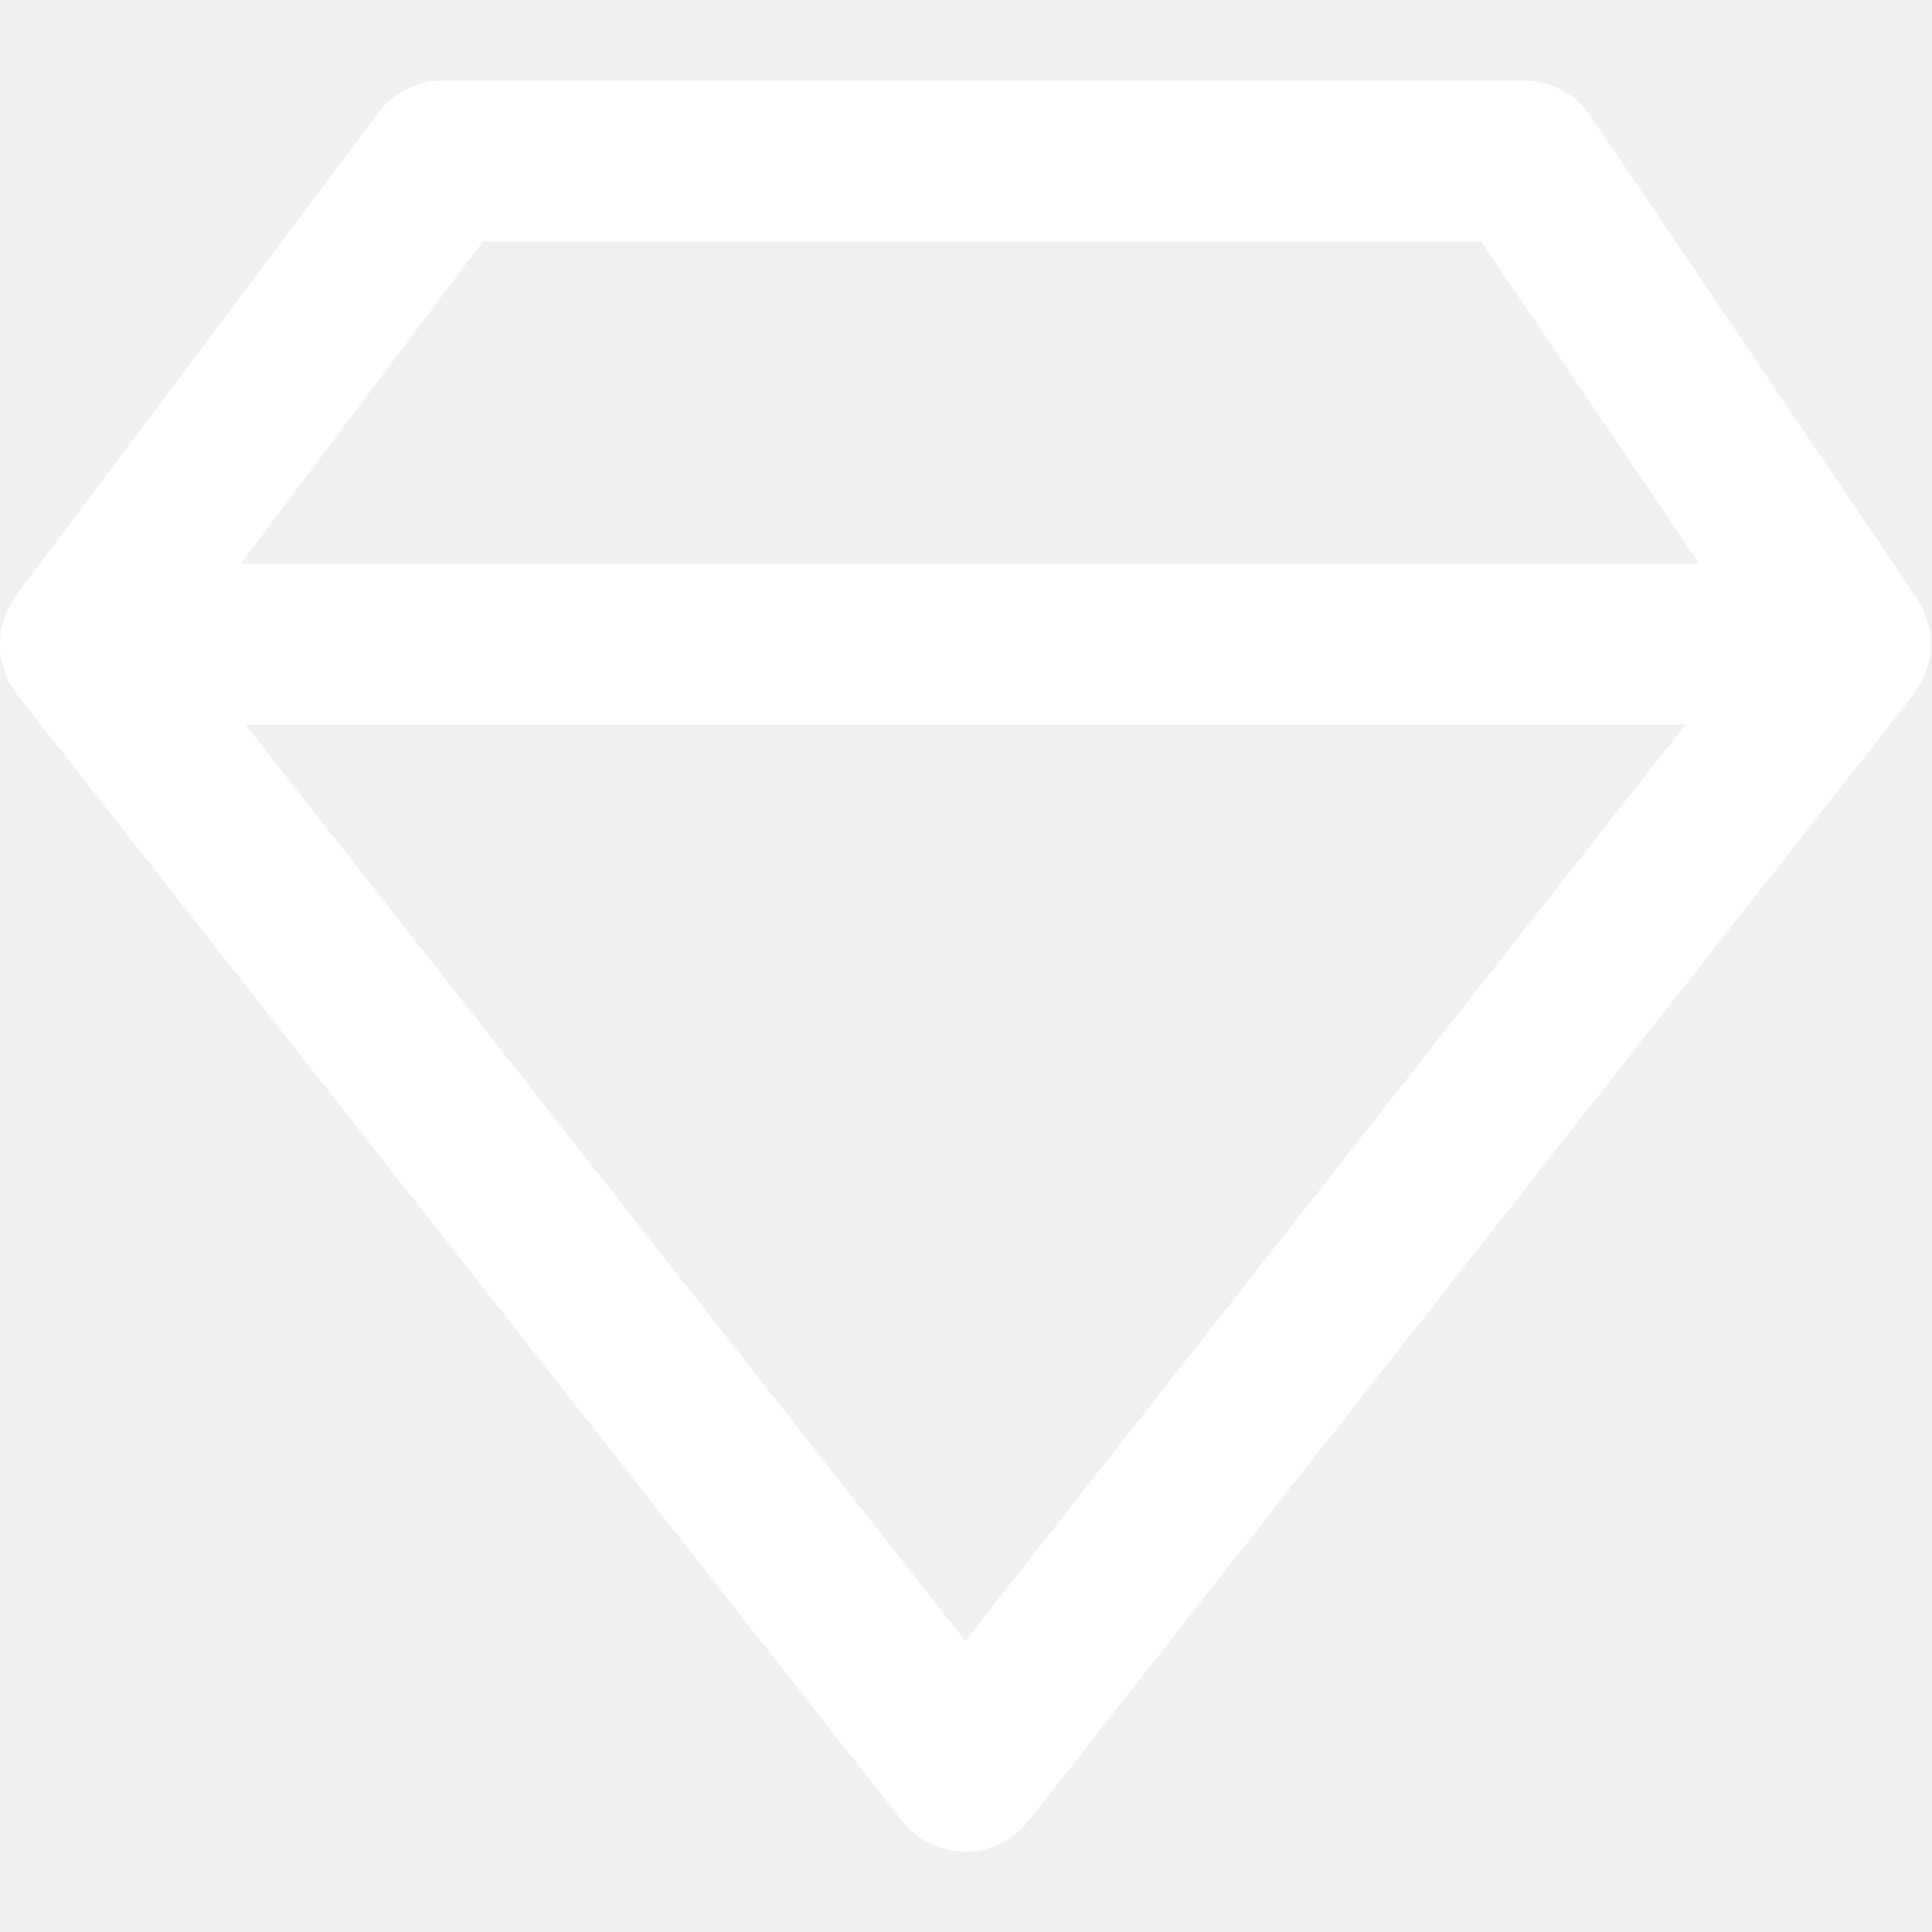
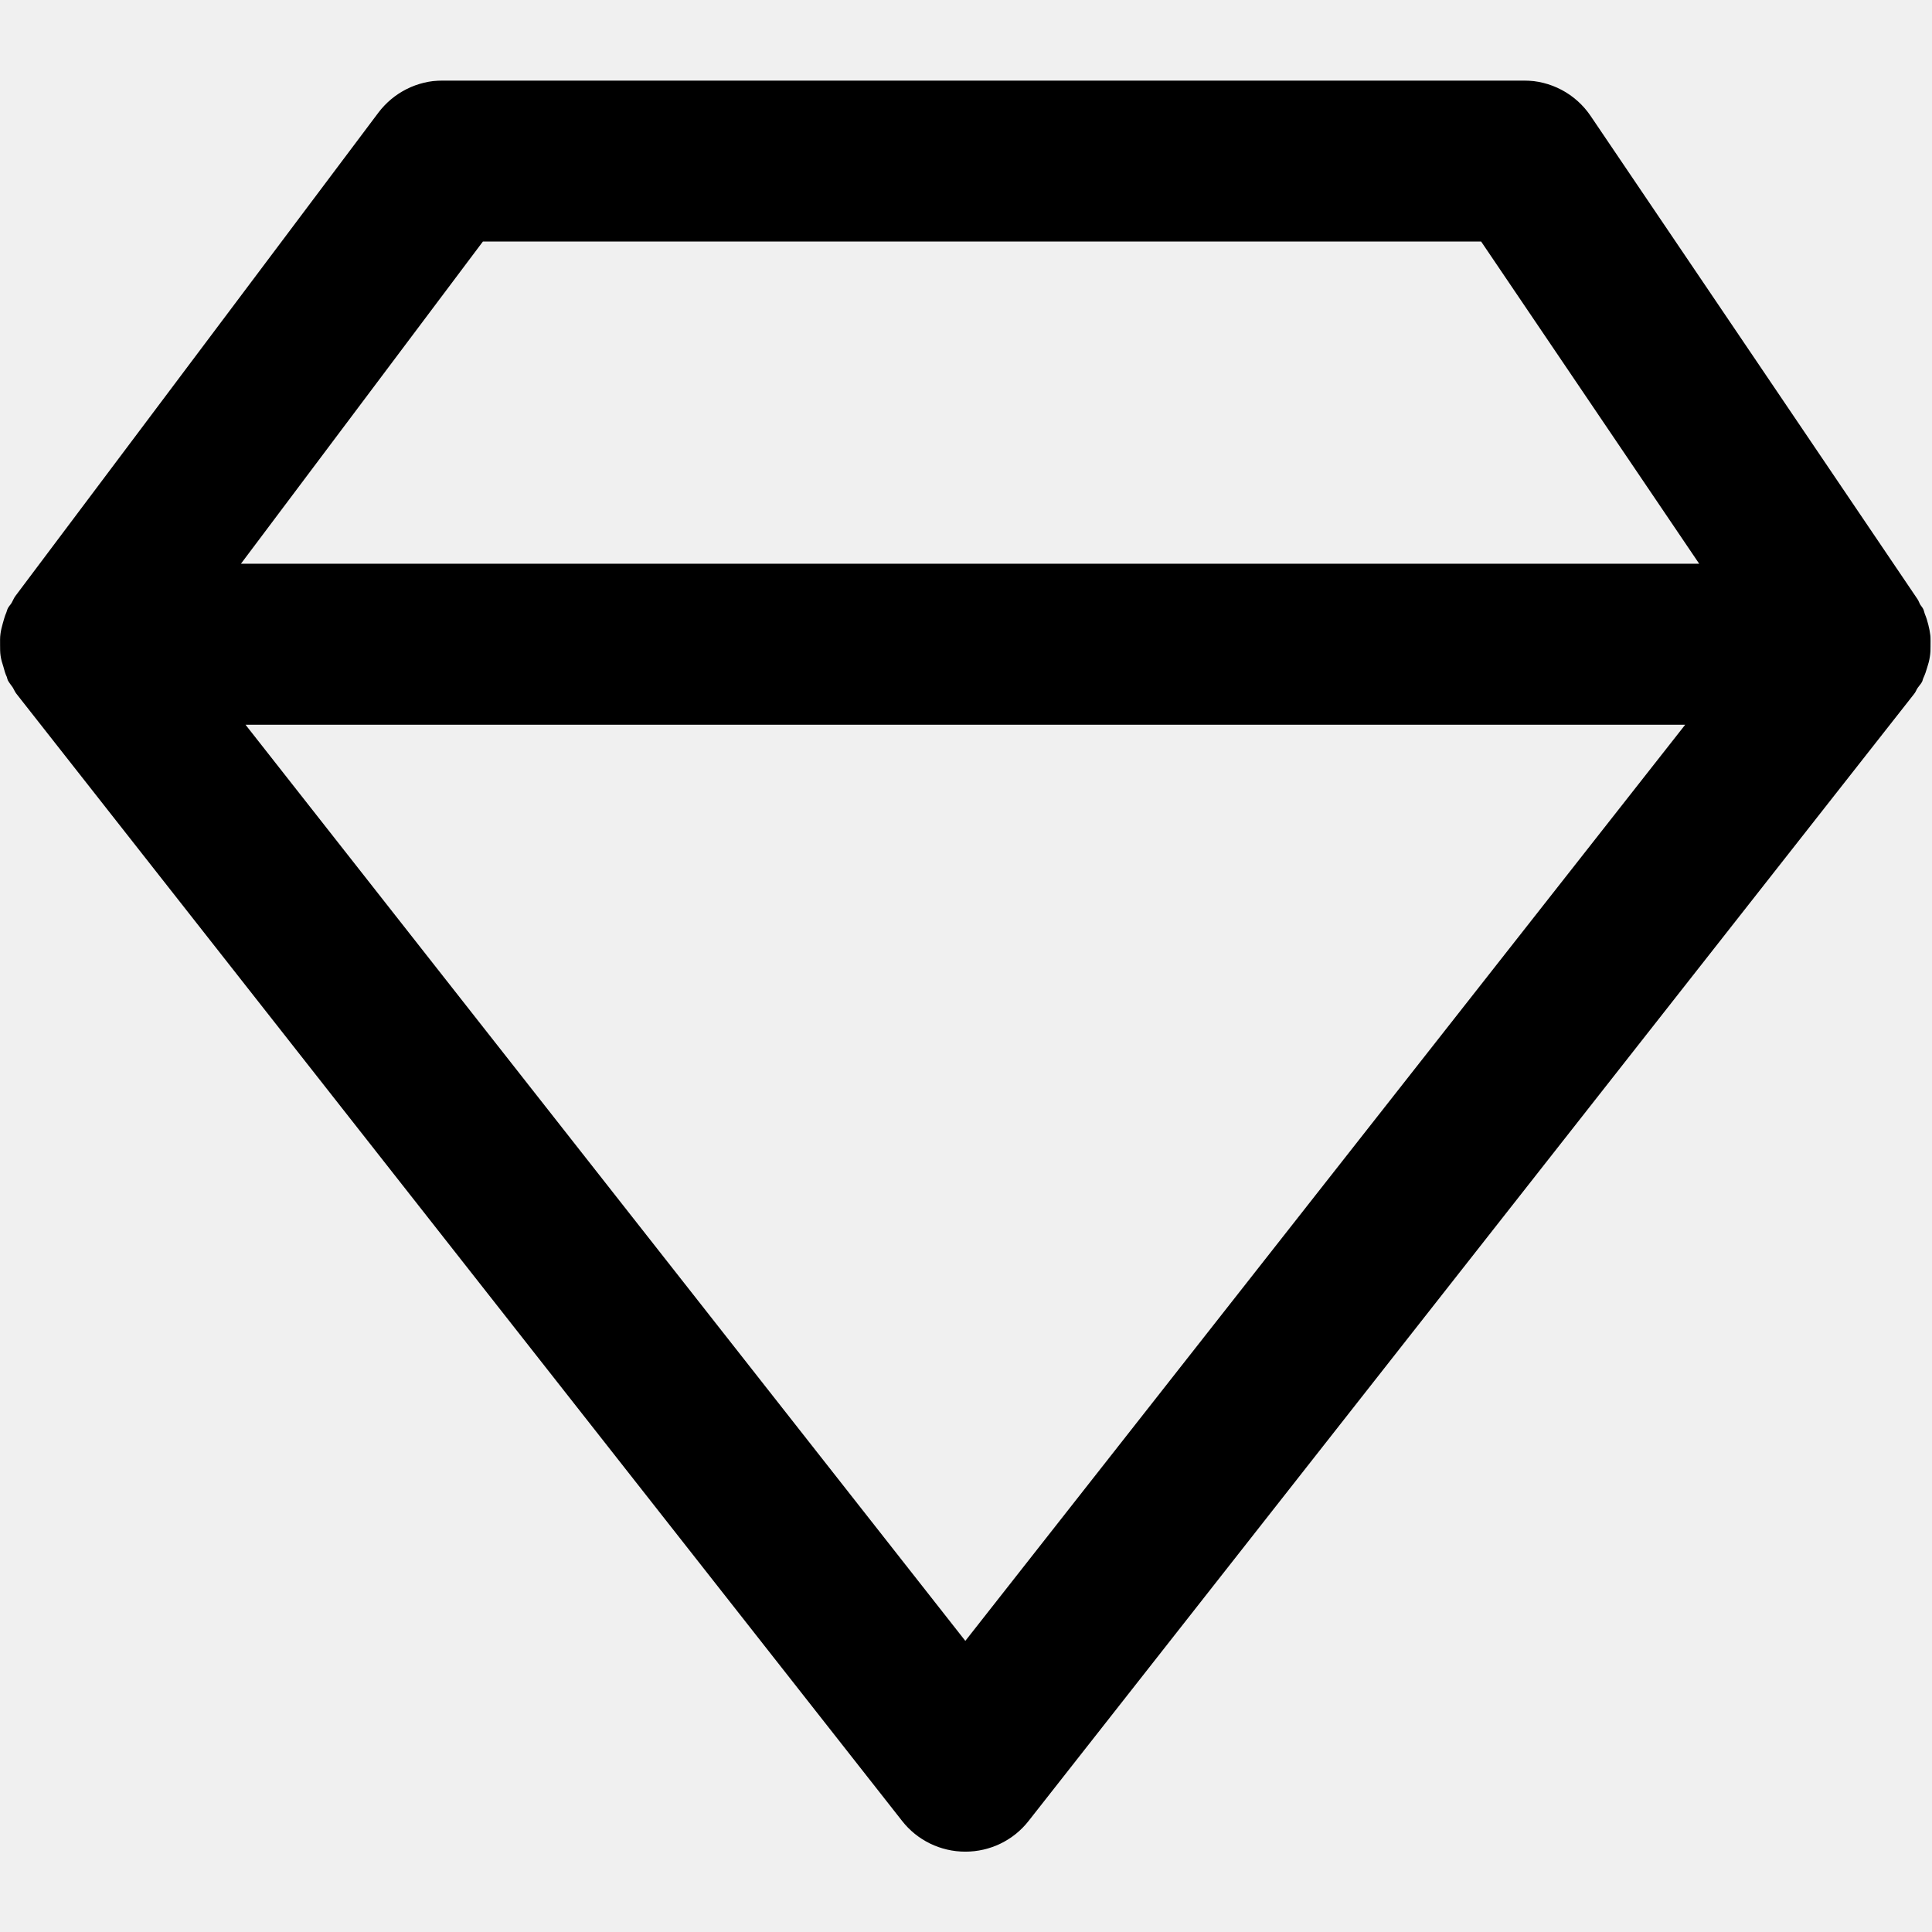
<svg xmlns="http://www.w3.org/2000/svg" xmlns:xlink="http://www.w3.org/1999/xlink" width="24" height="24" viewBox="0 0 24 24">
  <defs>
    <path id="prefix__a" d="M0 0L23.984 0 23.984 22.002 0 22.002z" />
  </defs>
  <g fill="none" fill-rule="evenodd">
    <path d="M0 0H24V24H0z" />
    <g transform="translate(0 1)">
-       <mask id="prefix__b" fill="#fff">
+       <mask id="prefix__b" fill="#FFF">
        <use xlink:href="#prefix__a" />
      </mask>
-       <path fill="#FFF" d="M11.992 19.384L3.05 8.003h17.884l-8.942 11.38zM5.999 2h12.4l2.709 4.003H2.993L5.999 2zm17.974 5.16c.007-.042.009-.085.01-.128.002-.047.002-.093-.004-.141-.005-.043-.013-.084-.024-.127-.011-.046-.025-.092-.044-.137-.008-.02-.01-.042-.02-.061-.01-.022-.027-.038-.04-.06-.011-.02-.017-.043-.031-.063L19.759.44c-.186-.275-.496-.44-.83-.44H5.5c-.315 0-.611.149-.8.4L.192 6.403c-.02.026-.03.056-.047.085-.016.027-.04.048-.052.078-.006.013-.008.028-.014.042-.02.045-.031.09-.045.138-.011.042-.023.084-.028.127-.007.047-.005.094-.005.142 0 .044 0 .088.006.13.007.048.02.092.035.137.012.044.023.087.043.128.005.014.006.028.012.04.017.033.04.058.06.088.018.028.028.058.049.083l11 13.999c.189.242.479.382.786.382.307 0 .597-.14.786-.382l11-14c.019-.022.027-.05.044-.075.017-.025.038-.046.053-.073.009-.016.01-.033.018-.05.019-.041.034-.083.046-.126.015-.045.027-.09.034-.136z" mask="url(#prefix__b)" />
+       <path fill="#000000" d="M11.992 19.384L3.05 8.003h17.884l-8.942 11.38zM5.999 2h12.4l2.709 4.003H2.993L5.999 2zm17.974 5.16c.007-.042.009-.085.01-.128.002-.047.002-.093-.004-.141-.005-.043-.013-.084-.024-.127-.011-.046-.025-.092-.044-.137-.008-.02-.01-.042-.02-.061-.01-.022-.027-.038-.04-.06-.011-.02-.017-.043-.031-.063L19.759.44c-.186-.275-.496-.44-.83-.44H5.5c-.315 0-.611.149-.8.4L.192 6.403c-.02.026-.03.056-.047.085-.016.027-.04.048-.052.078-.006.013-.008.028-.014.042-.02.045-.031.09-.045.138-.011.042-.023.084-.028.127-.007.047-.005.094-.005.142 0 .044 0 .088.006.13.007.048.02.092.035.137.012.044.023.087.043.128.005.014.006.028.012.04.017.033.04.058.06.088.018.028.028.058.049.083l11 13.999c.189.242.479.382.786.382.307 0 .597-.14.786-.382l11-14c.019-.022.027-.05.044-.075.017-.025.038-.046.053-.073.009-.016.01-.033.018-.05.019-.041.034-.083.046-.126.015-.045.027-.09.034-.136z" mask="url(#prefix__b)" />
    </g>
  </g>
</svg>
